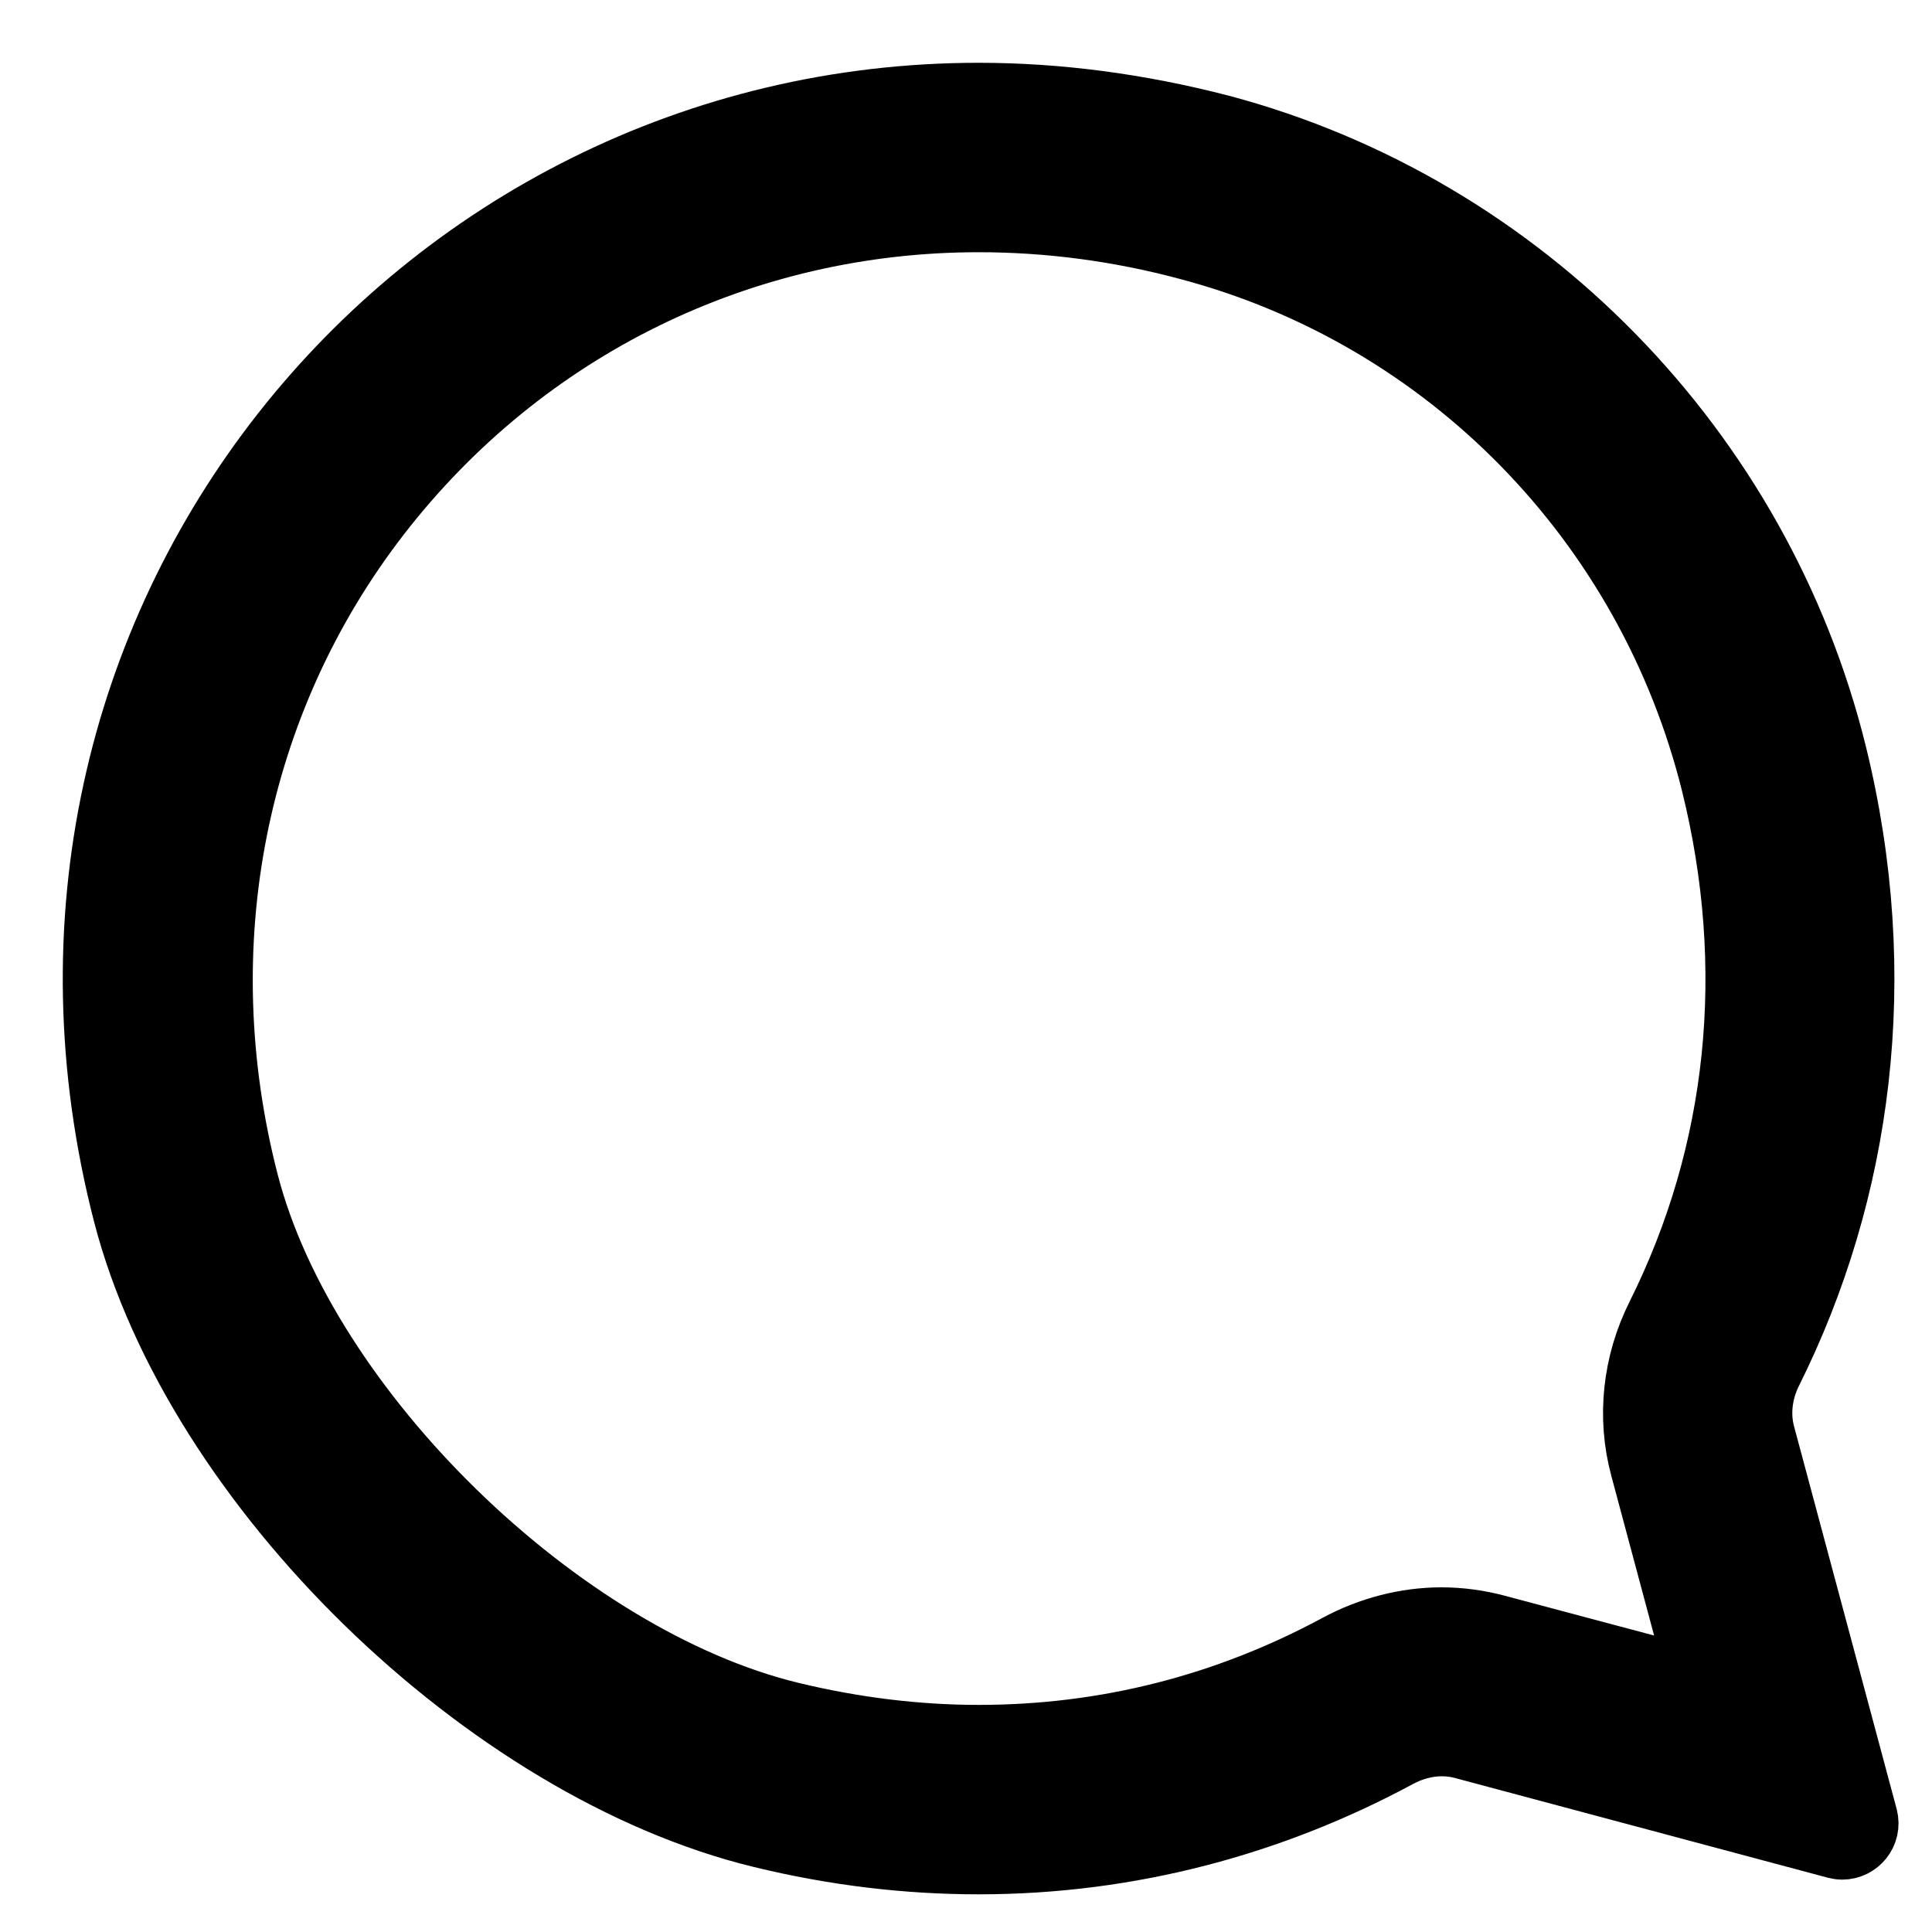
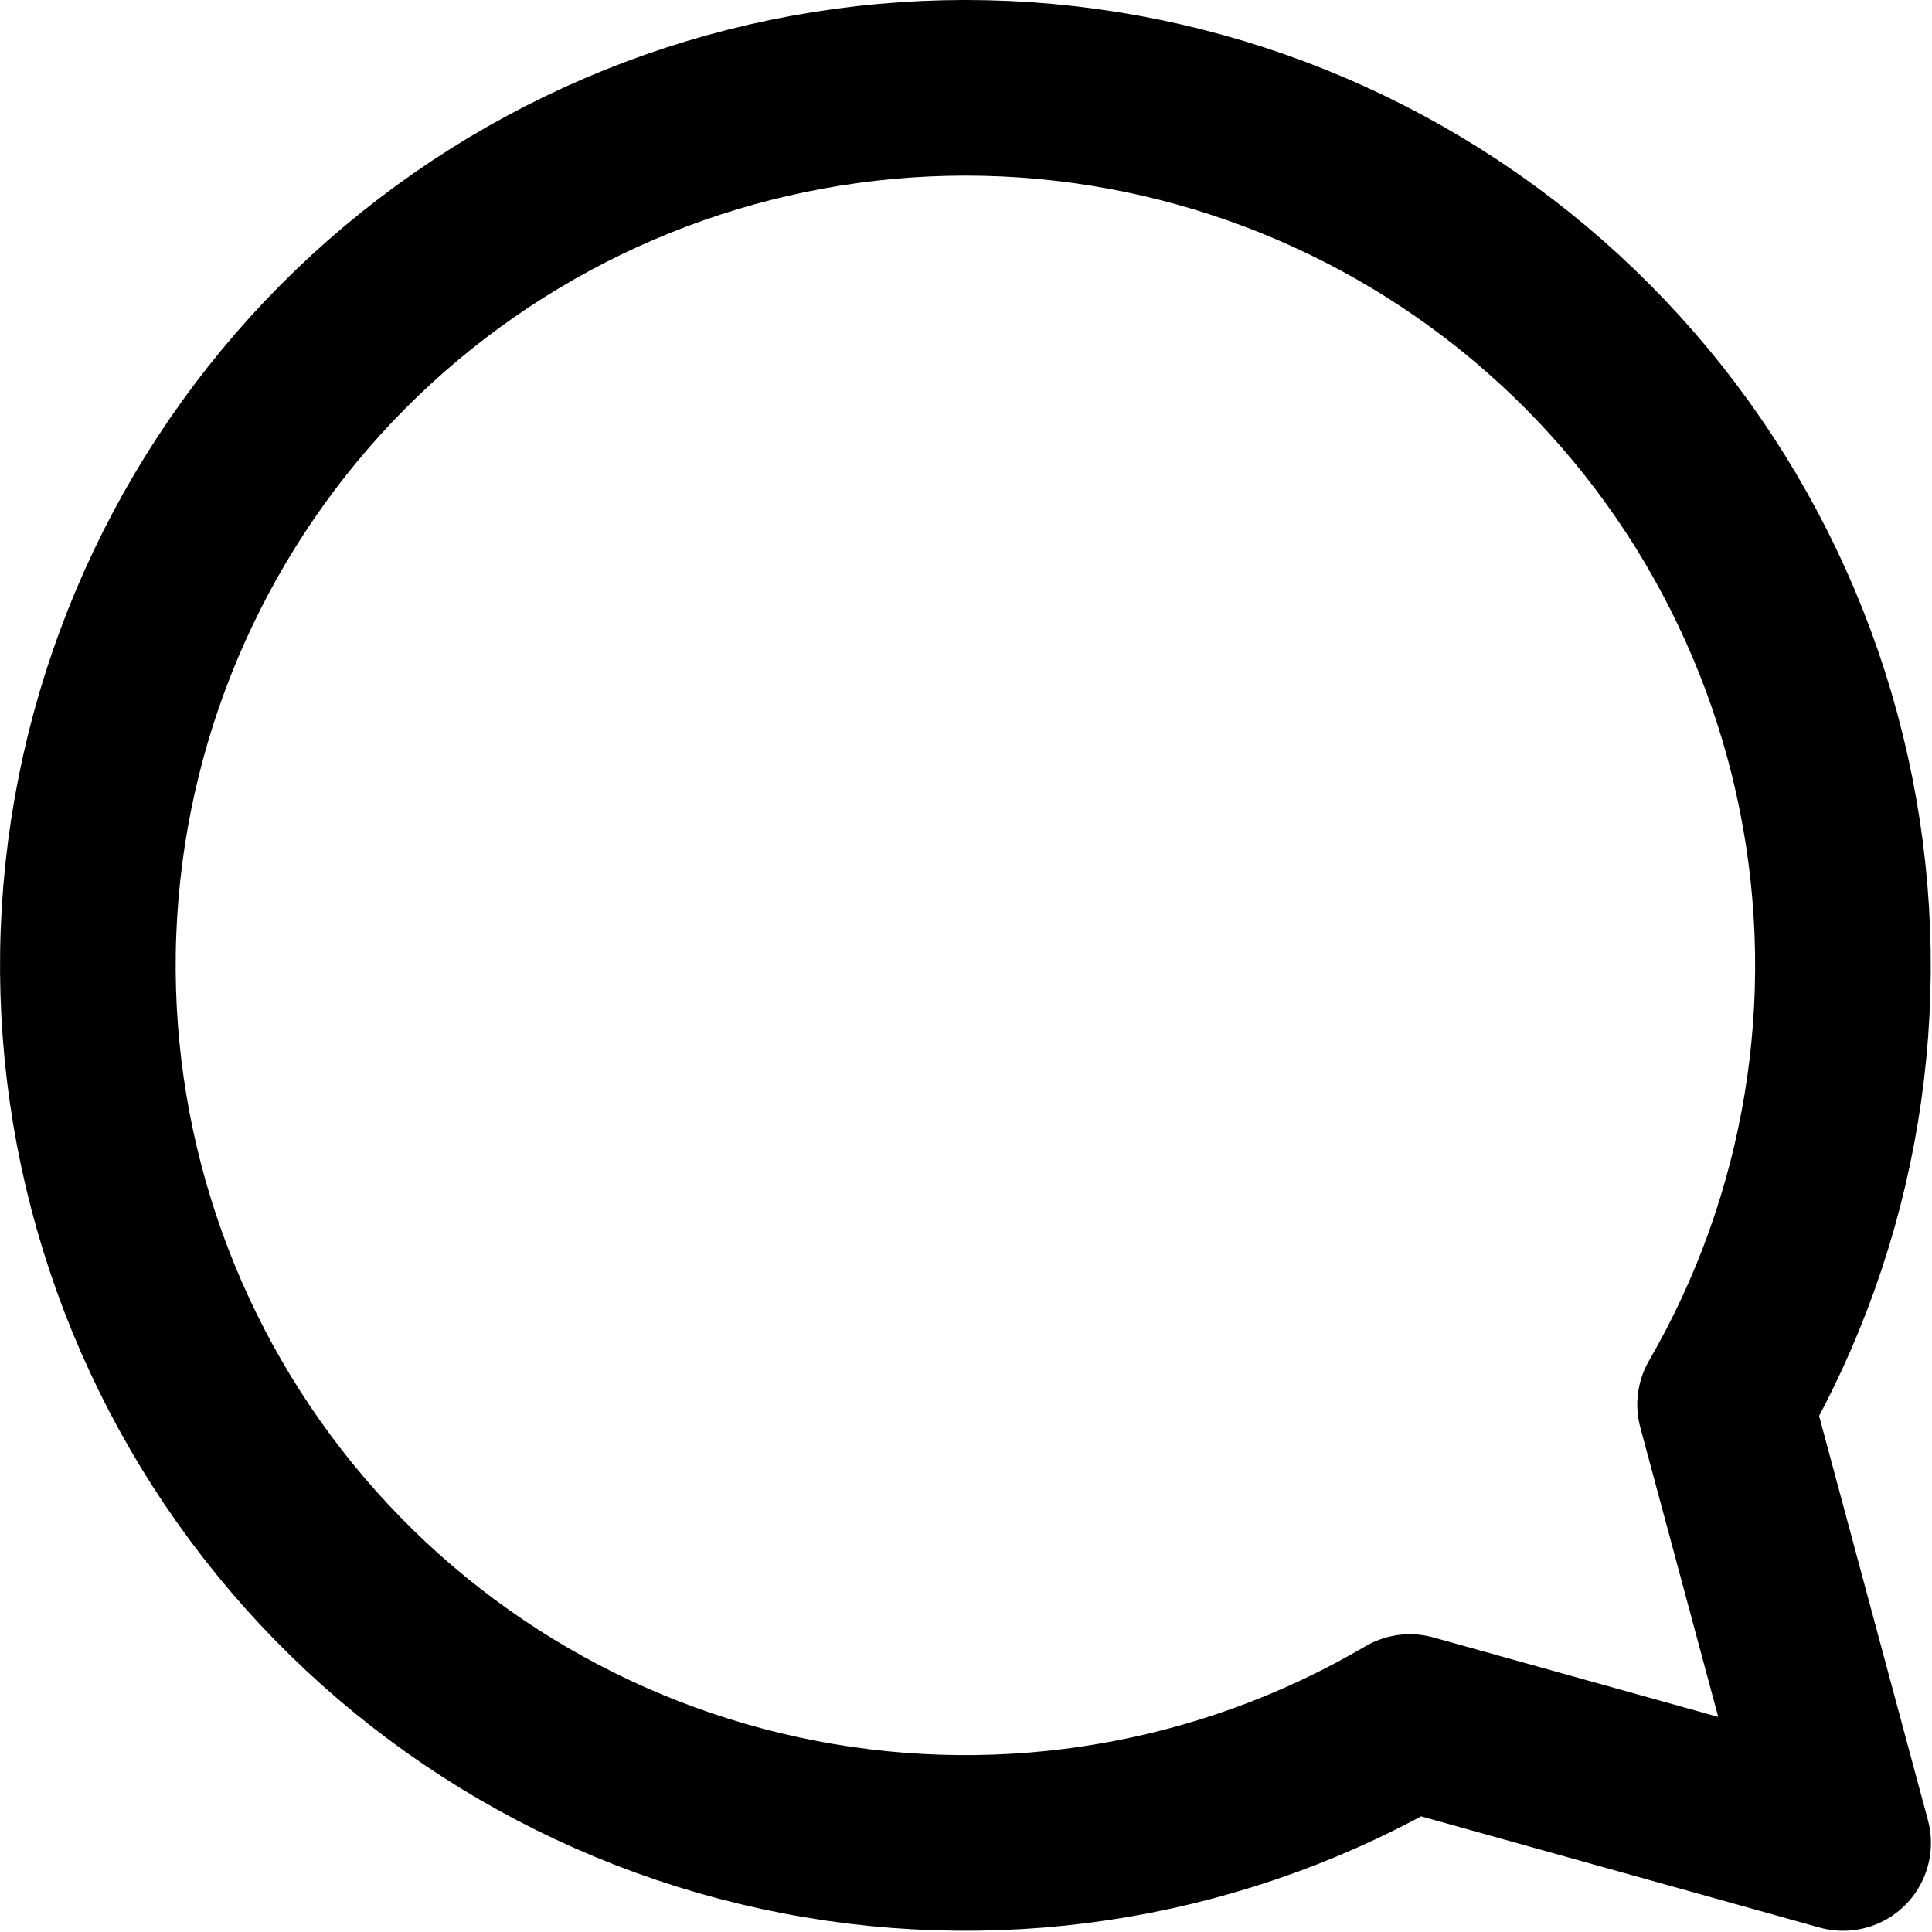
- <svg xmlns="http://www.w3.org/2000/svg" width="20" height="20" viewBox="0 0 20 20" fill="none">
-   <path fill-rule="evenodd" clip-rule="evenodd" d="M19.296 18.817L18.235 14.86C18.174 14.639 18.205 14.399 18.309 14.191C19.235 12.334 19.544 10.117 18.974 7.804C18.2 4.674 15.757 2.161 12.635 1.33C11.783 1.109 10.944 1 10.131 1C4.297 1 -0.26 6.474 1.314 12.565C2.045 15.382 5.053 18.299 7.883 18.986C8.649 19.173 9.401 19.26 10.131 19.26C11.701 19.26 13.17 18.856 14.461 18.16C14.605 18.082 14.766 18.038 14.922 18.038C15.001 18.038 15.079 18.047 15.157 18.069L19.009 19.099C19.031 19.104 19.052 19.108 19.07 19.108C19.218 19.108 19.335 18.969 19.296 18.817ZM17.018 15.186L17.618 17.425L15.483 16.856C15.3 16.808 15.114 16.782 14.922 16.782C14.557 16.782 14.188 16.878 13.857 17.056C12.696 17.682 11.444 17.999 10.131 17.999C9.483 17.999 8.827 17.917 8.179 17.76C5.784 17.177 3.145 14.604 2.536 12.247C1.901 9.787 2.401 7.261 3.905 5.317C5.41 3.374 7.679 2.261 10.131 2.261C10.853 2.261 11.588 2.356 12.314 2.552C14.996 3.265 17.079 5.395 17.753 8.108C18.226 10.021 18.031 11.93 17.183 13.63C16.939 14.117 16.879 14.669 17.018 15.186Z" fill="black" stroke="black" stroke-width="0.7" />
+ <svg xmlns="http://www.w3.org/2000/svg" width="22" height="22" viewBox="0 0 22 22" fill="none">
+   <path d="M19.644 15.994C20.86 13.893 21.268 11.42 20.793 9.039C20.318 6.658 18.993 4.531 17.065 3.056C15.137 1.581 12.737 0.858 10.315 1.023C7.893 1.188 5.613 2.229 3.902 3.951C2.192 5.674 1.167 7.961 1.019 10.384C0.871 12.807 1.61 15.202 3.099 17.12C4.587 19.038 6.723 20.348 9.107 20.806C11.492 21.265 13.961 20.839 16.054 19.609L20.988 20.986L19.644 15.994Z" stroke="black" stroke-width="2" stroke-linejoin="round" />
</svg>
